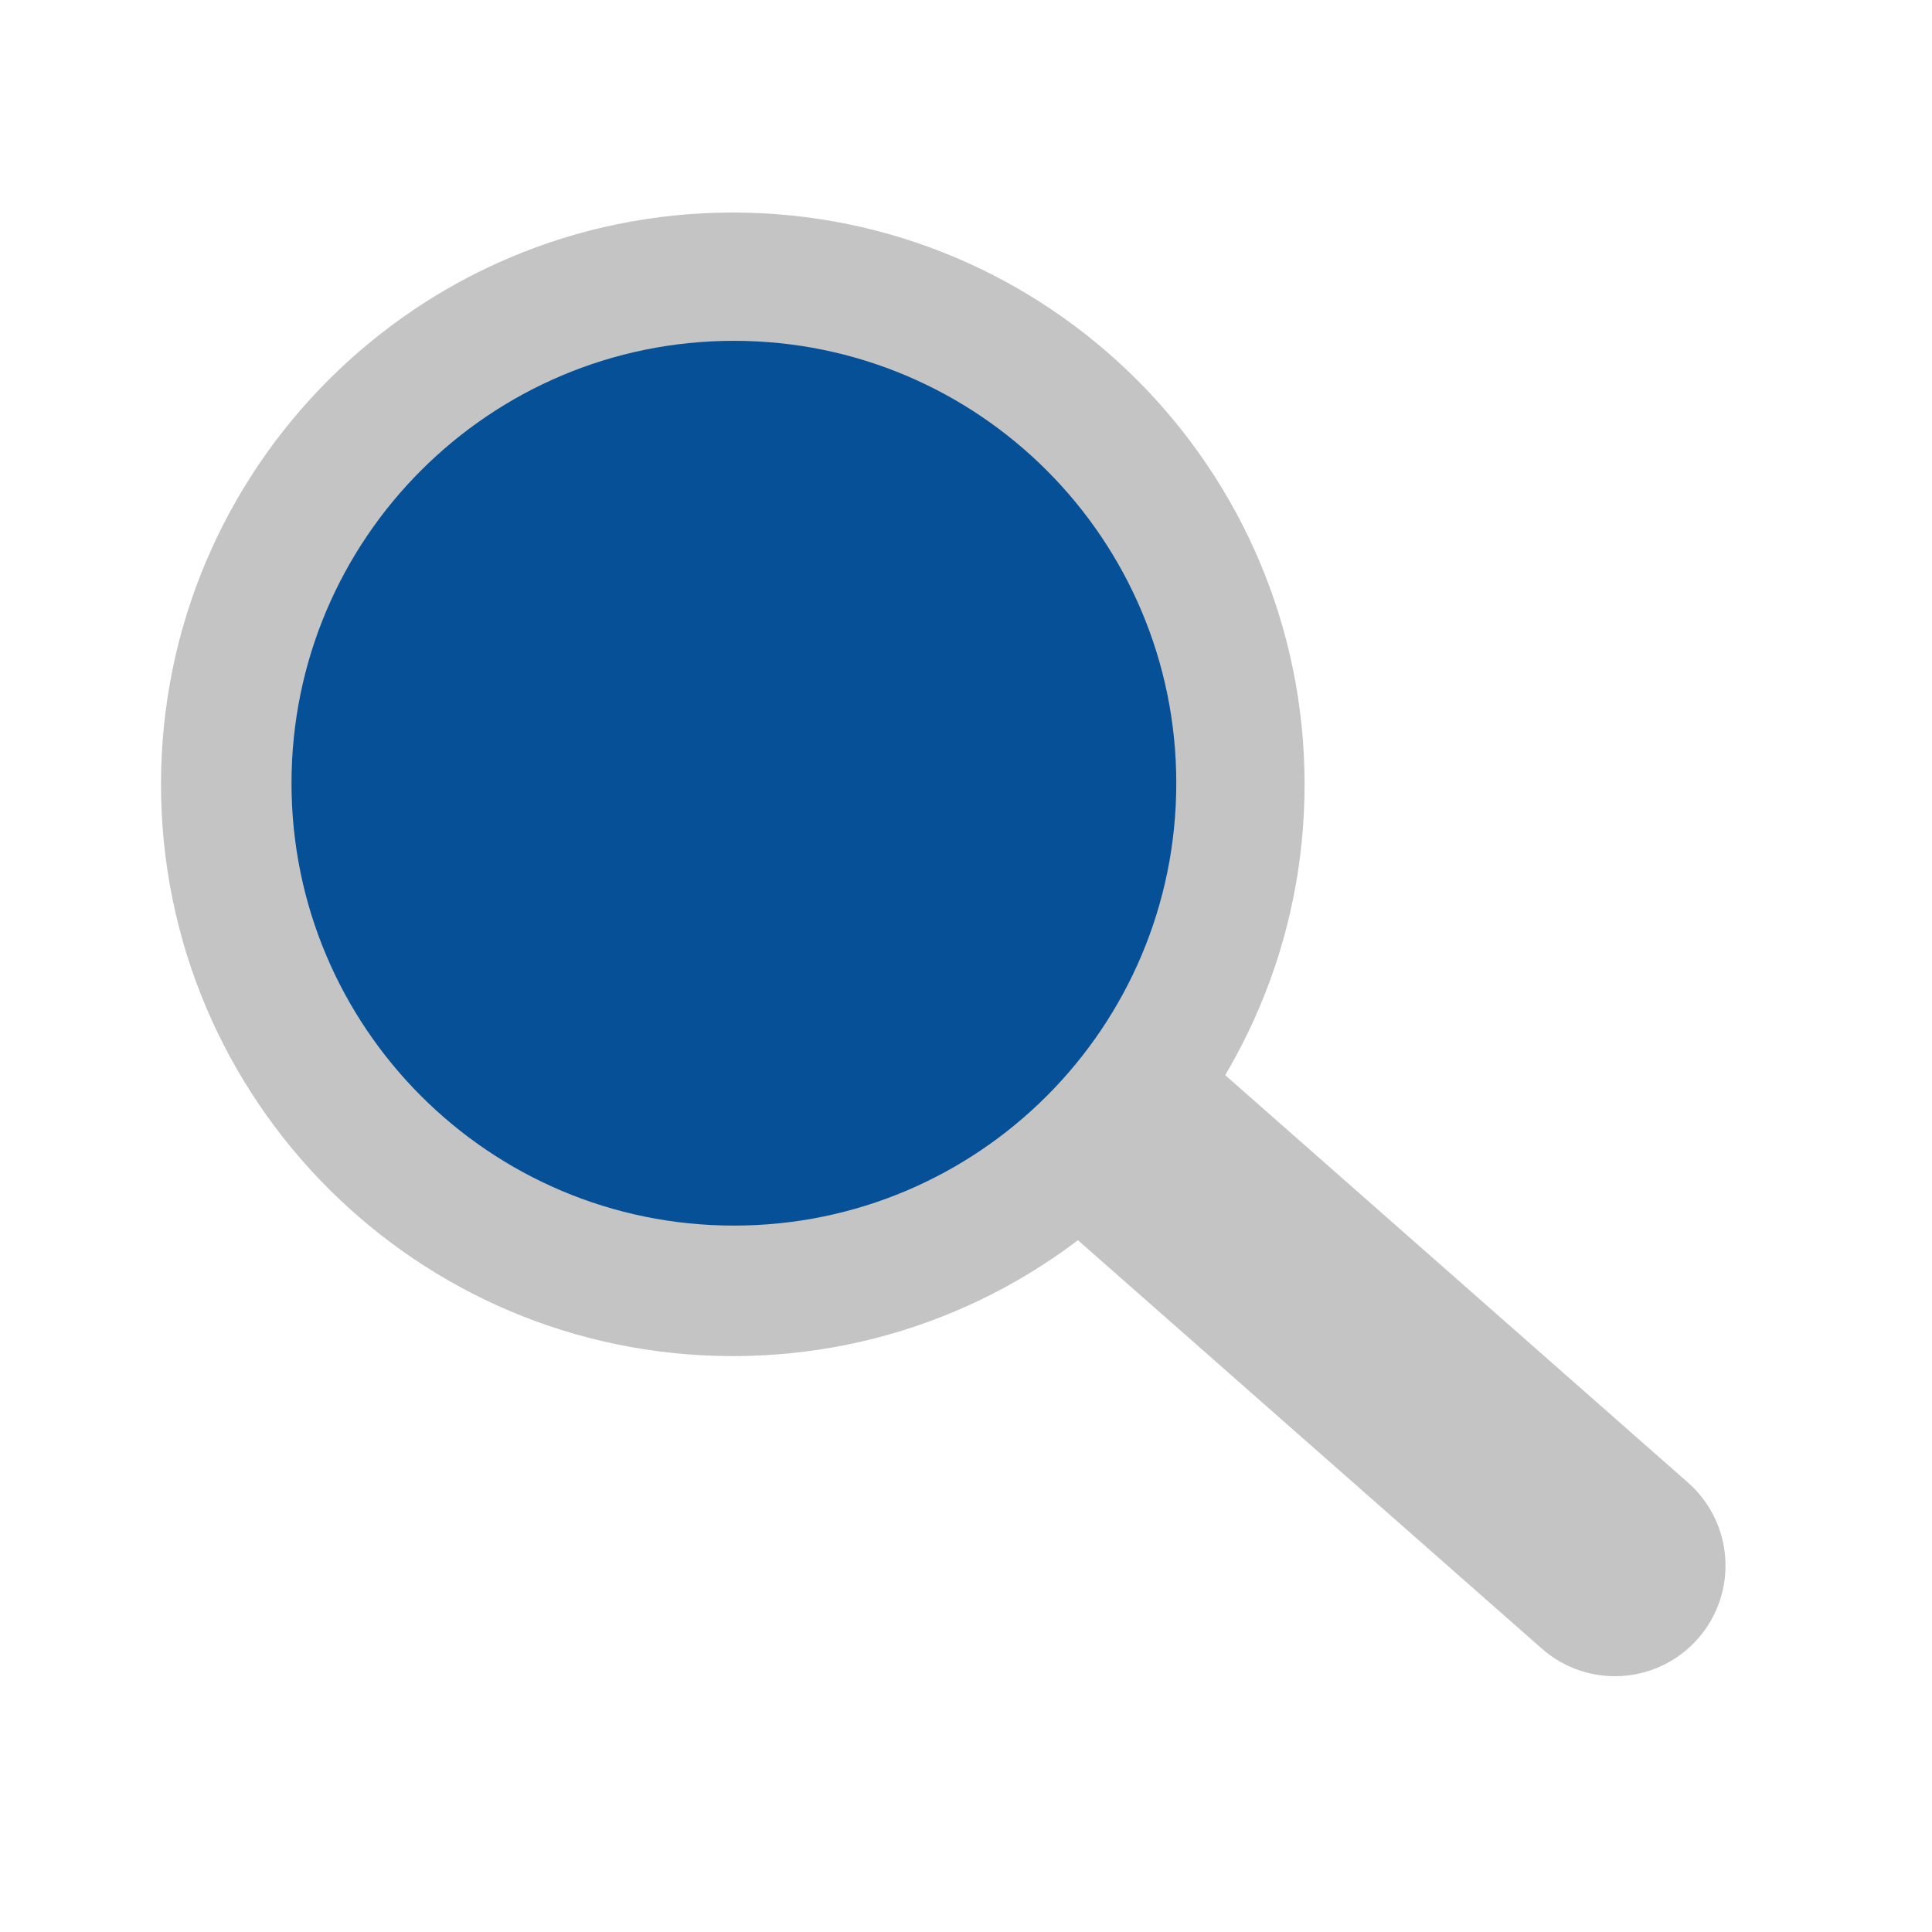
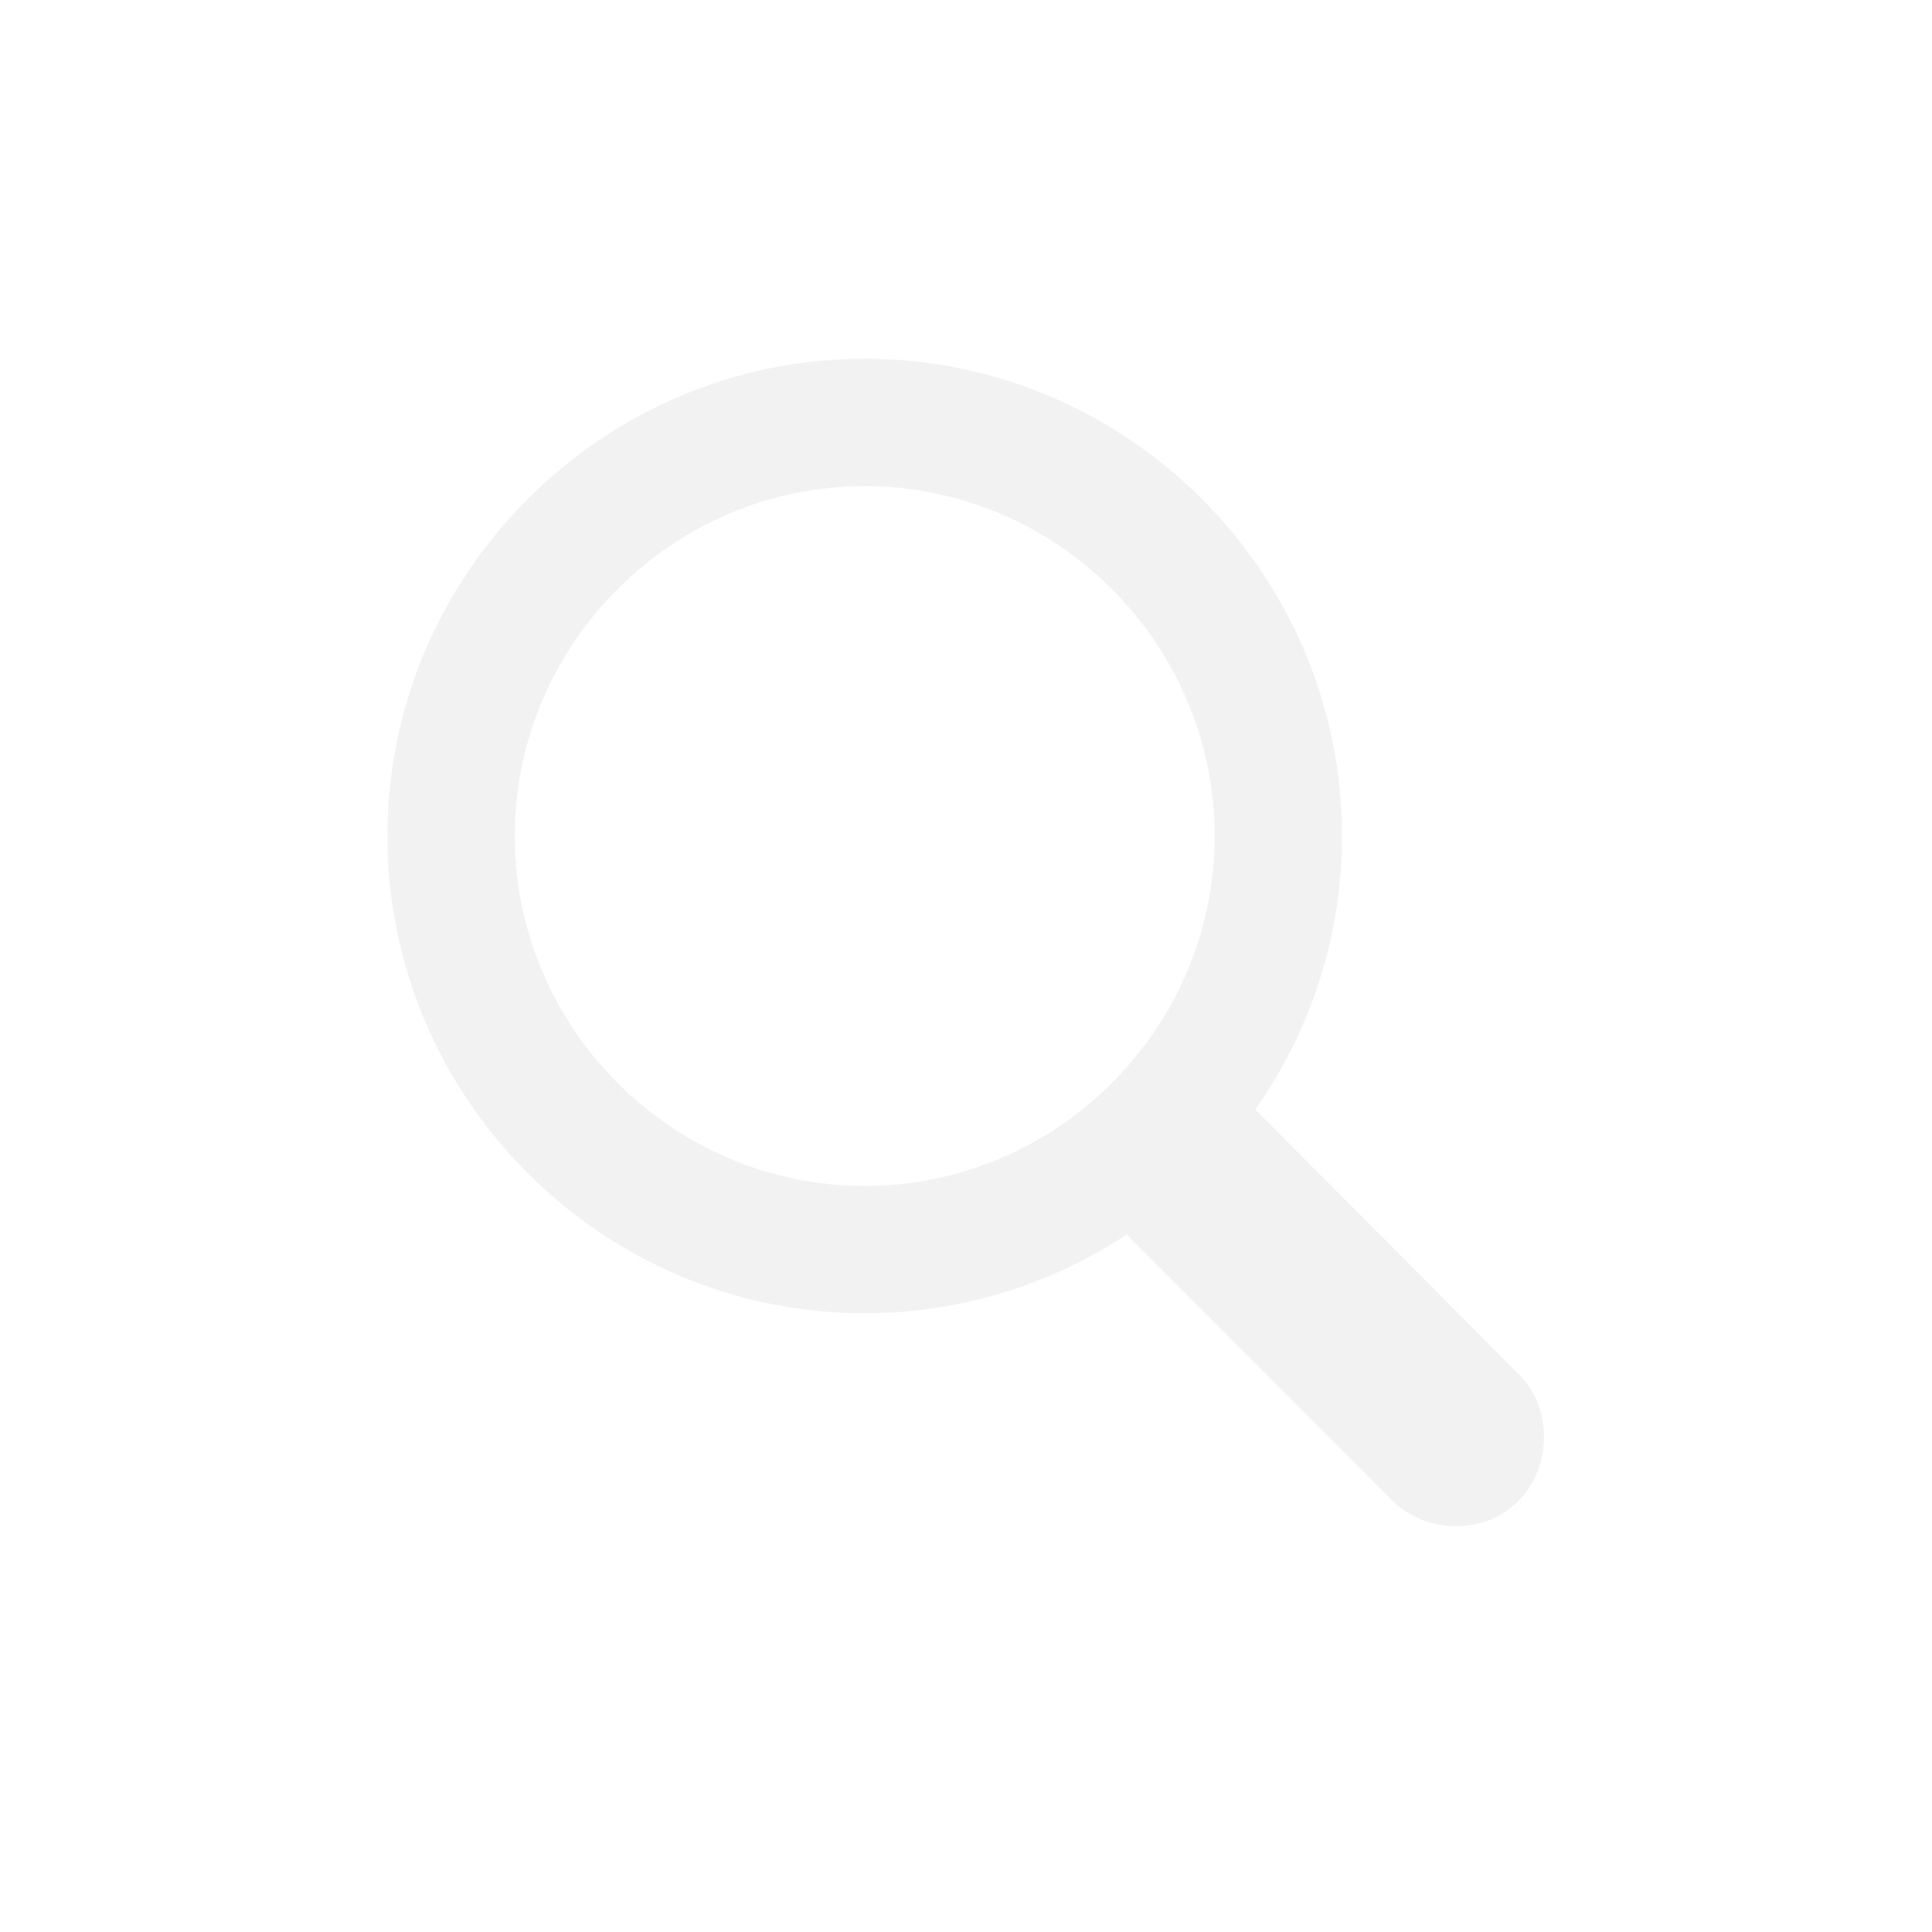
- <svg xmlns="http://www.w3.org/2000/svg" width="300" height="300" viewBox="0 0 300 300" fill="none">
-   <circle cx="113.788" cy="121.788" r="88.787" fill="#C4C4C4" />
-   <path d="M130.102 159.761L152.799 133.981L262.11 230.216C269.229 236.483 269.919 247.335 263.652 254.454V254.454C257.385 261.573 246.533 262.263 239.414 255.996L130.102 159.761Z" fill="#C4C4C4" />
-   <circle cx="113.959" cy="121.616" r="68.694" fill="#055096" />
+ <svg xmlns="http://www.w3.org/2000/svg" width="28" height="28" viewBox="0 0 28 28" fill="none">
+   <path d="M12.532 19.033C13.93 19.033 15.239 18.611 16.329 17.891L20.179 21.749C20.434 21.995 20.759 22.118 21.11 22.118C21.84 22.118 22.376 21.547 22.376 20.826C22.376 20.492 22.262 20.167 22.016 19.921L18.192 16.08C18.983 14.955 19.449 13.593 19.449 12.116C19.449 8.311 16.338 5.199 12.532 5.199C8.735 5.199 5.615 8.311 5.615 12.116C5.615 15.922 8.727 19.033 12.532 19.033ZM12.532 17.188C9.746 17.188 7.461 14.902 7.461 12.116C7.461 9.33 9.746 7.045 12.532 7.045C15.318 7.045 17.604 9.33 17.604 12.116C17.604 14.902 15.318 17.188 12.532 17.188Z" fill="#F2F2F2" />
</svg>
